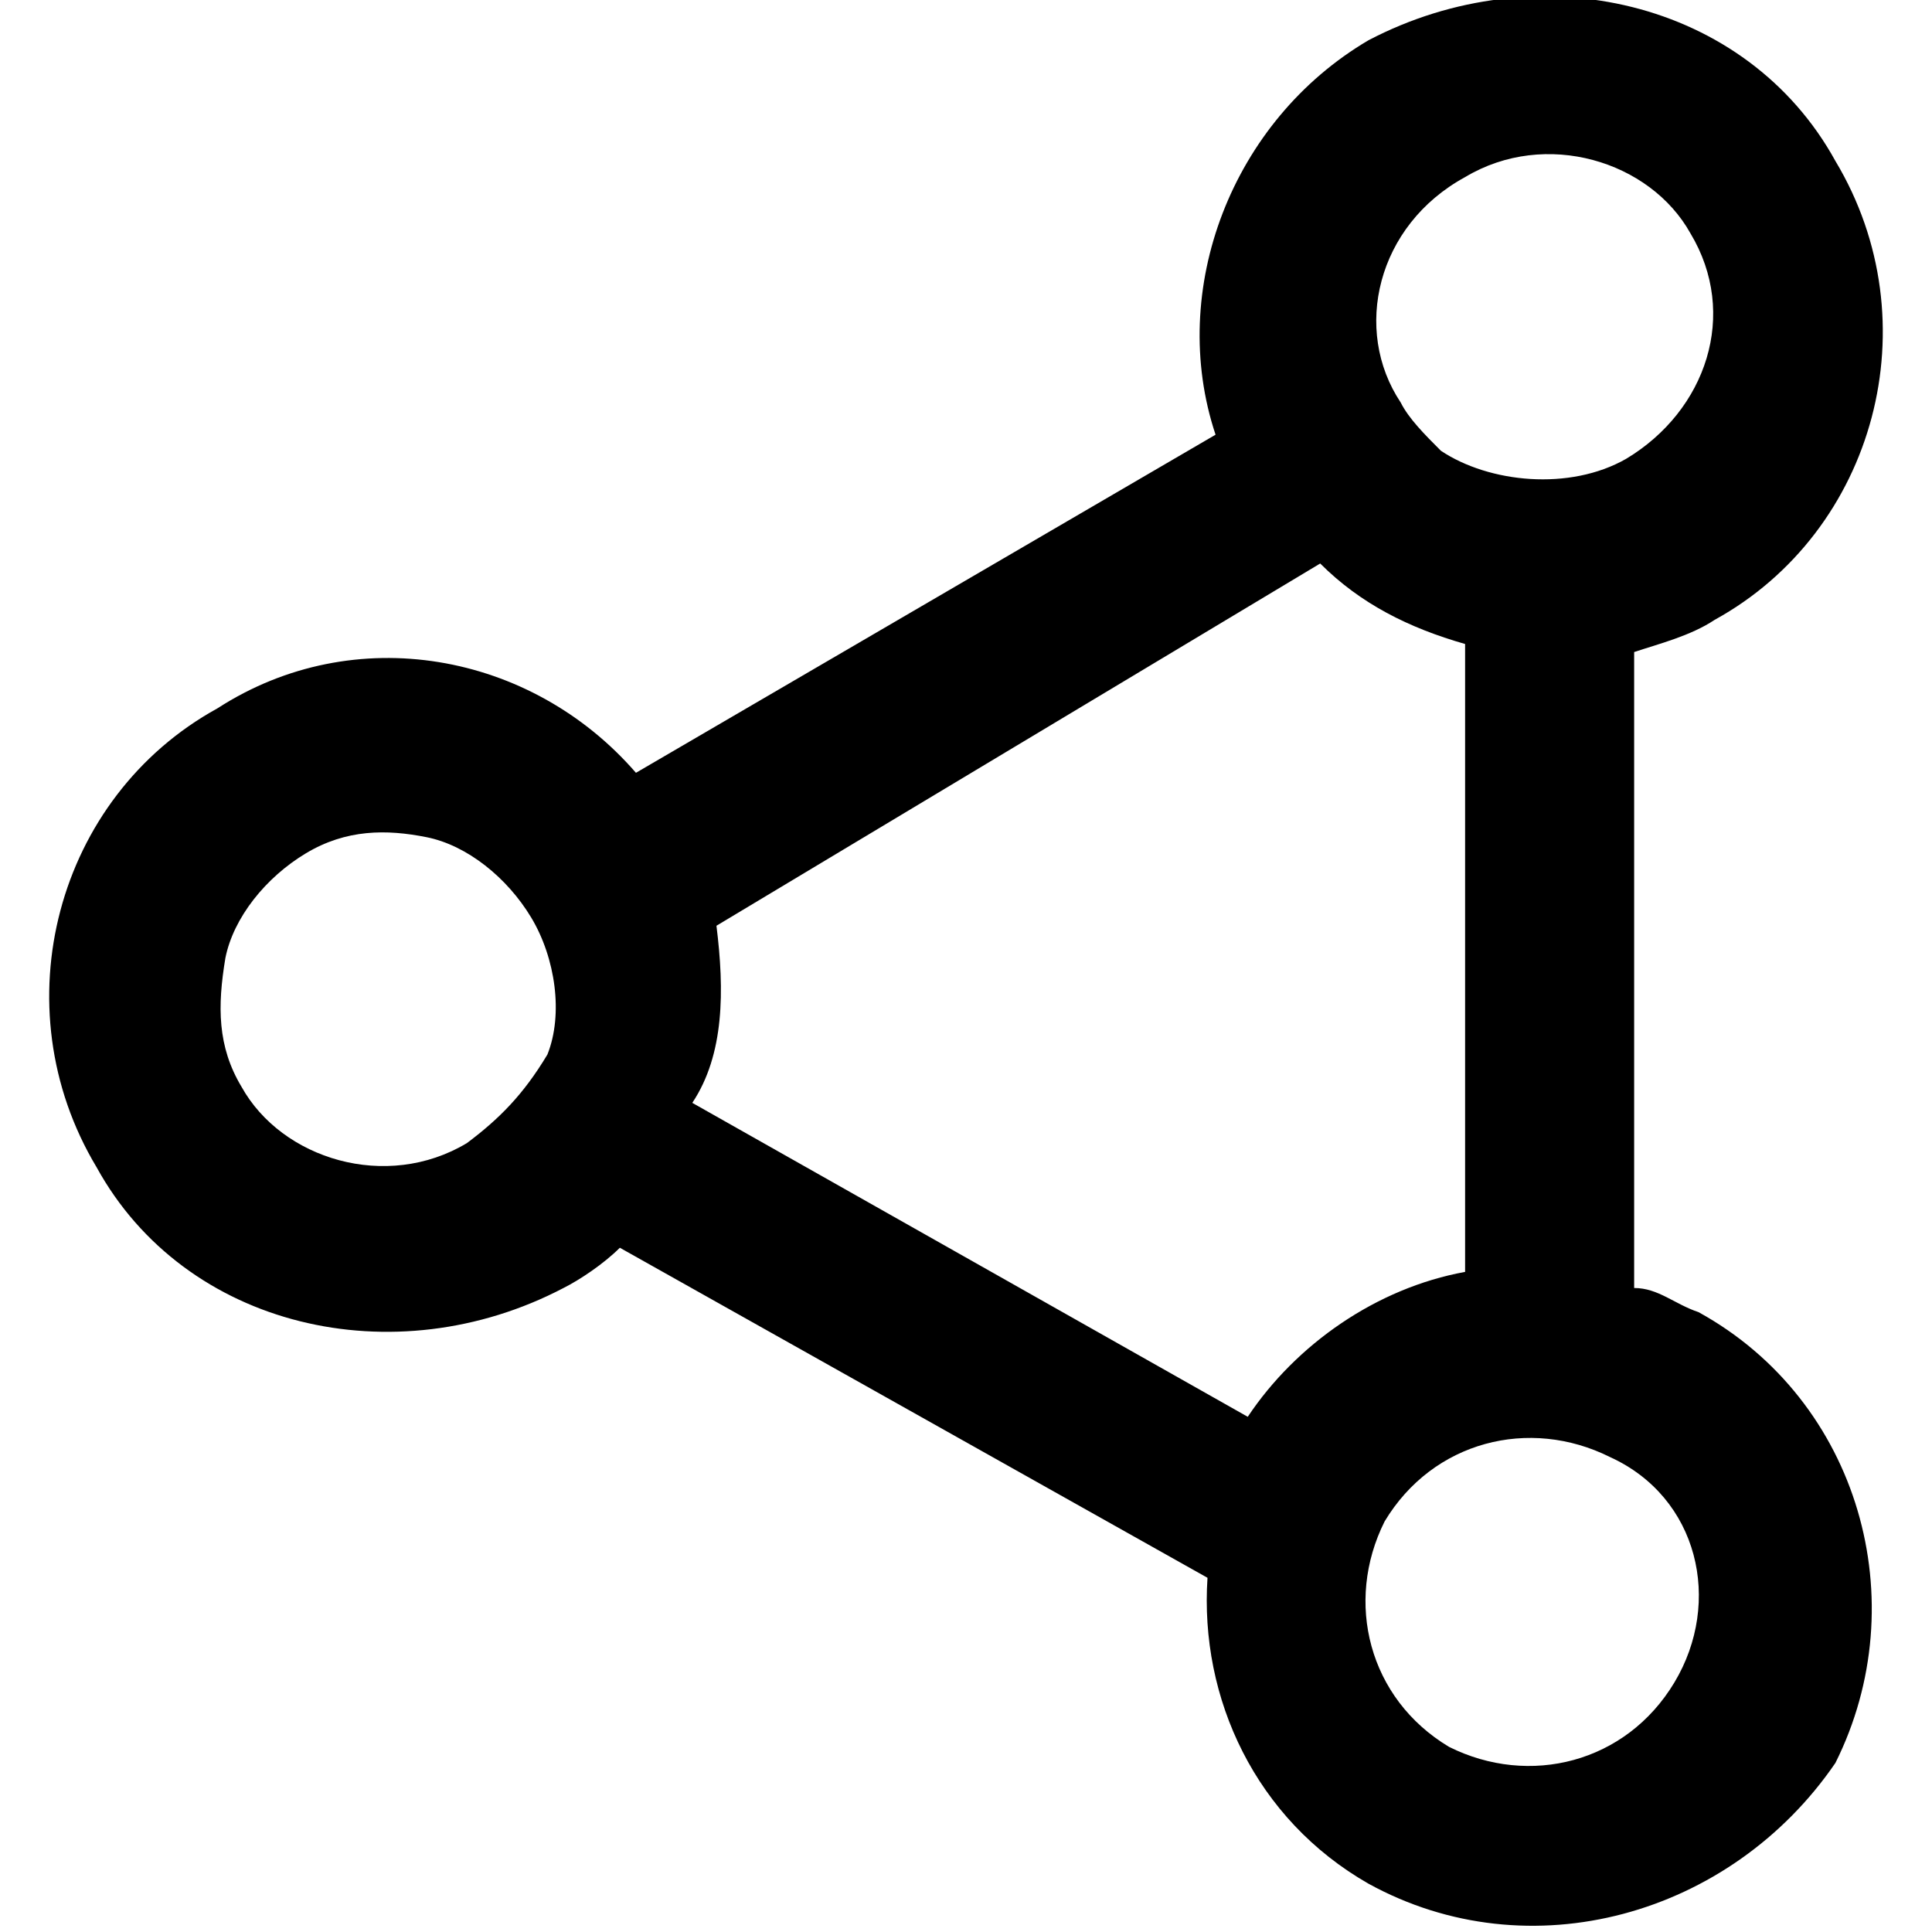
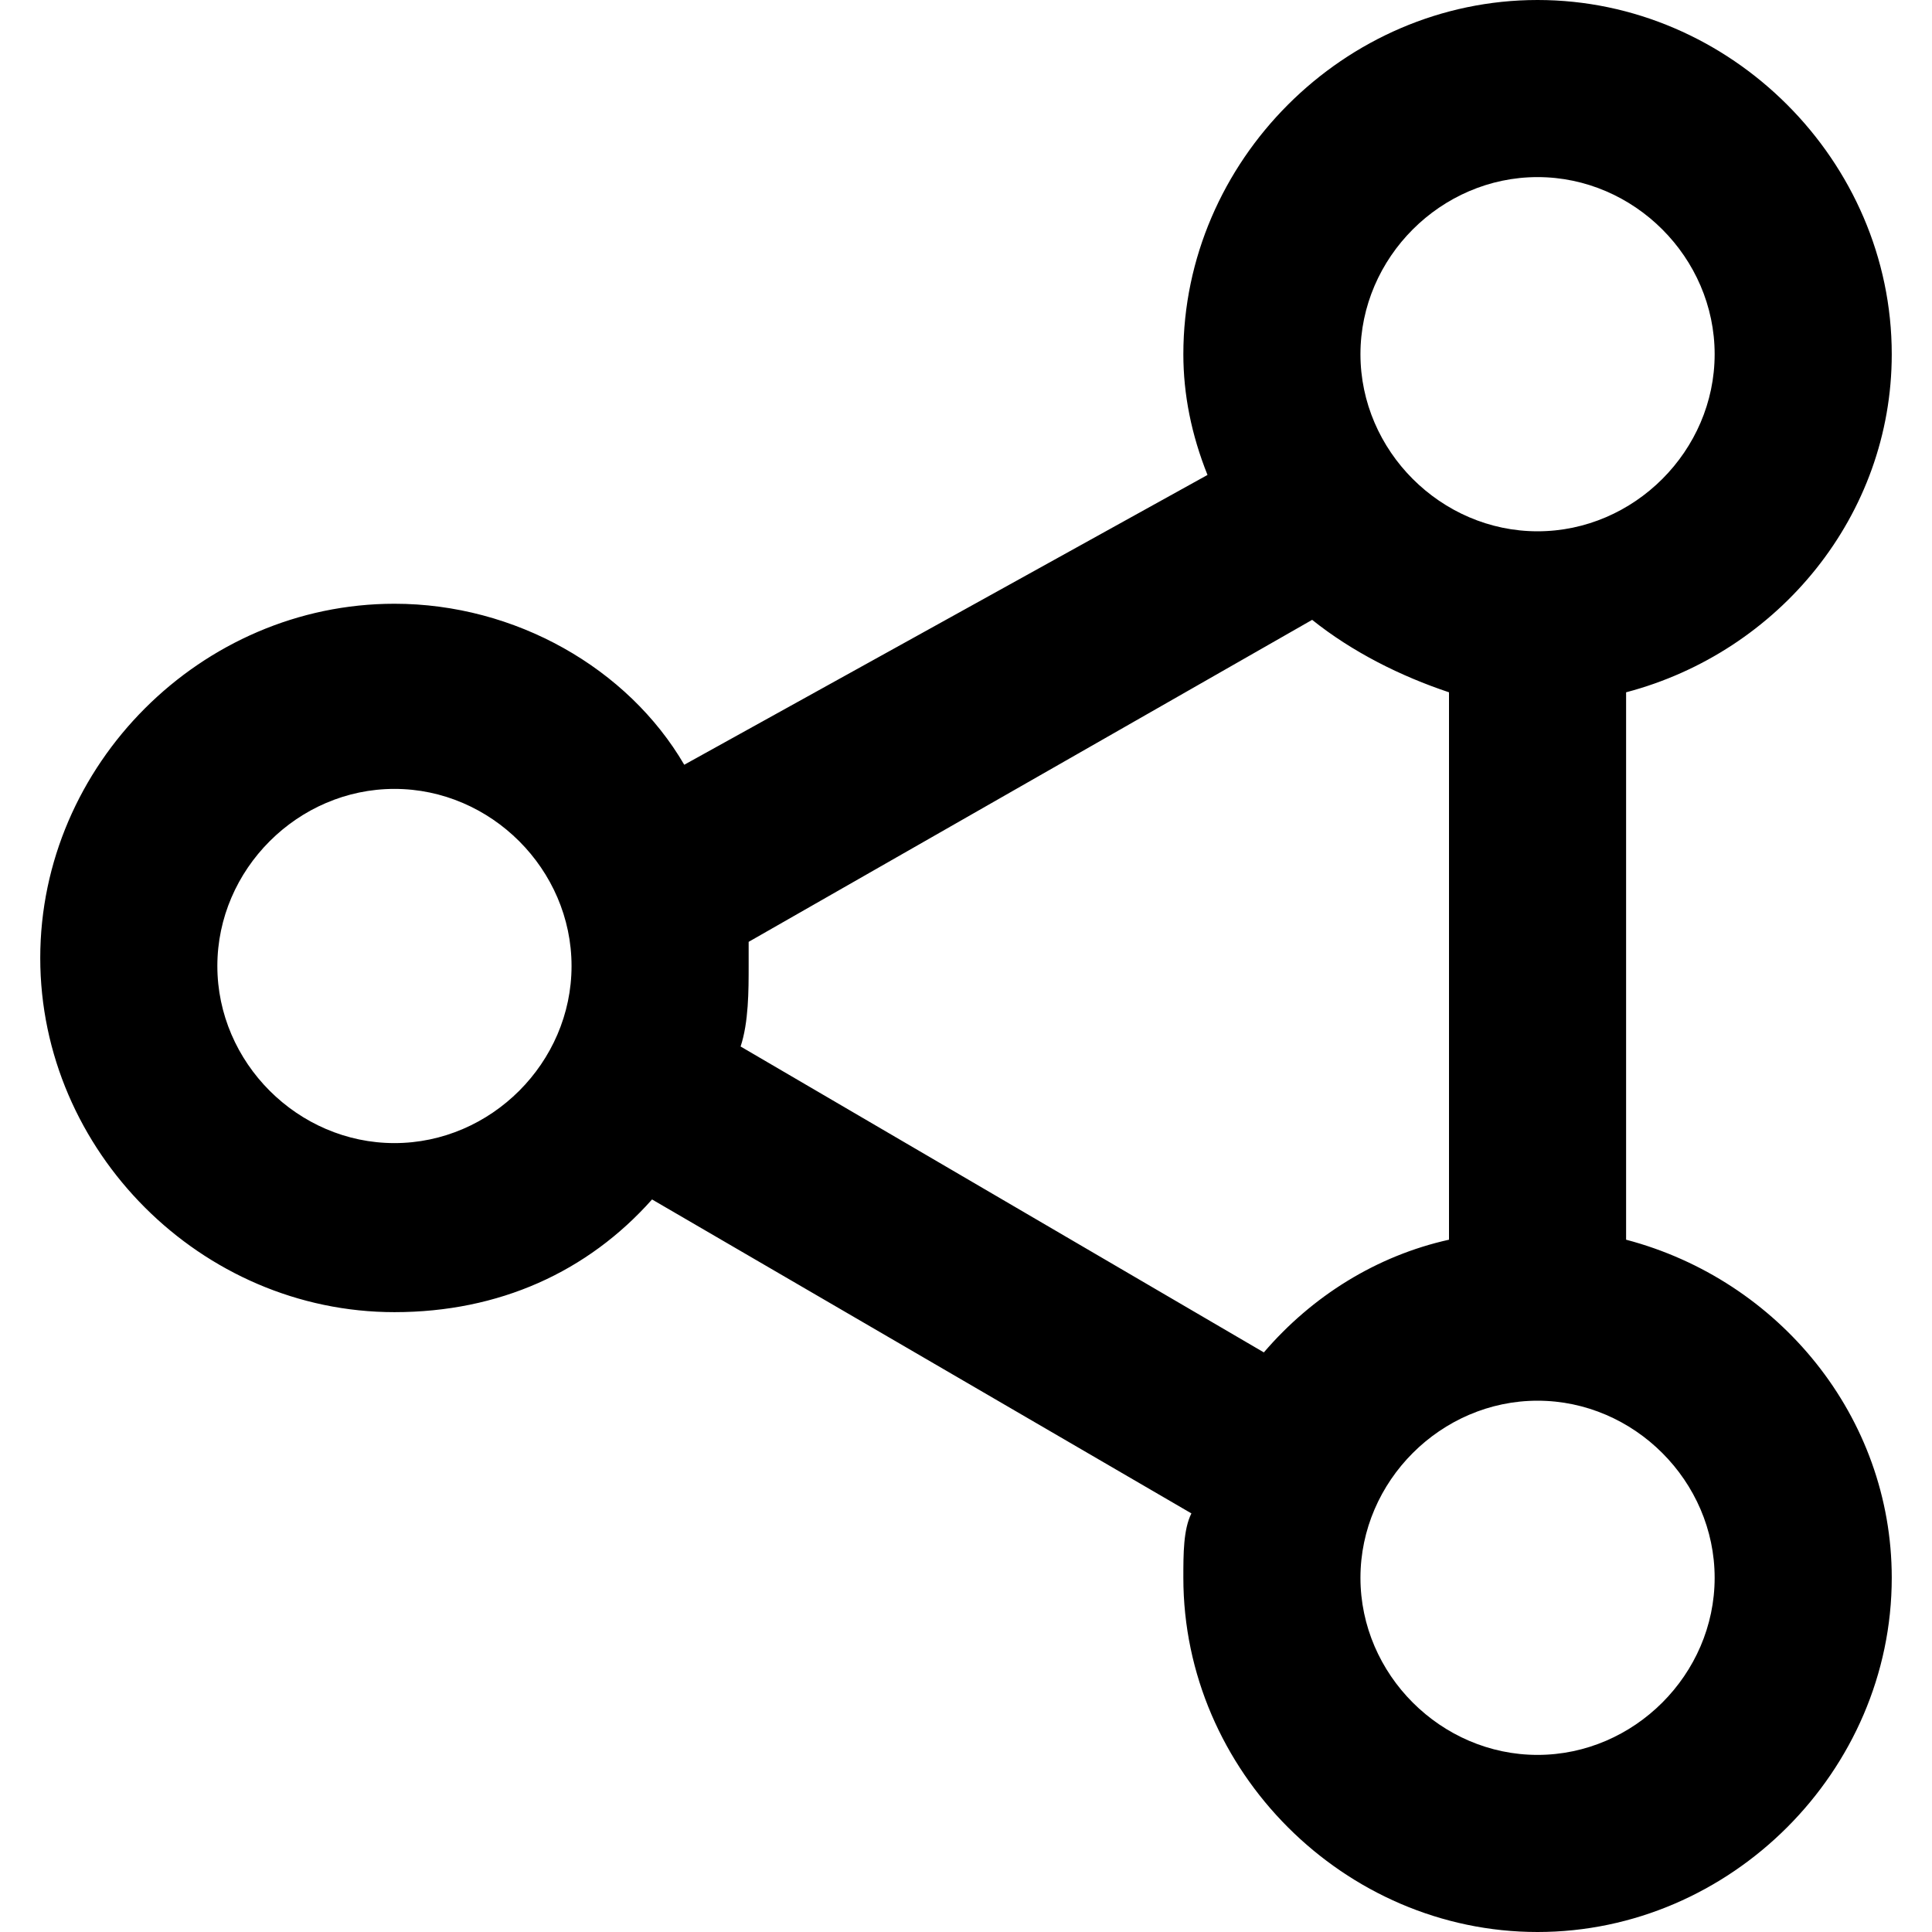
<svg xmlns="http://www.w3.org/2000/svg" role="img" viewBox="0 0 24 24">
-   <path d="M21.1,16.3c-0.3-0.1-0.5-0.3-0.8-0.3V8.1c0.3-0.1,0.7-0.2,1-0.4c2-1.1,2.7-3.7,1.5-5.7c-1.1-2-3.7-2.6-5.8-1.5 c-1.7,1-2.5,3.1-1.9,4.9L7.9,9.6C6.6,8.1,4.4,7.7,2.7,8.8c-2,1.1-2.7,3.7-1.5,5.7c1.1,2,3.7,2.6,5.8,1.5c0.2-0.1,0.5-0.3,0.7-0.5 l7.3,4.1c-0.1,1.5,0.6,3,2,3.8c2,1.1,4.5,0.4,5.8-1.5C23.8,19.9,23.1,17.4,21.1,16.3z M18.2,2.2c1-0.6,2.3-0.2,2.8,0.7 c0.6,1,0.2,2.2-0.8,2.8c-0.7,0.4-1.7,0.3-2.3-0.1c-0.2-0.2-0.4-0.4-0.5-0.6C16.8,4.1,17.1,2.8,18.2,2.2z M5.8,14.2 c-1,0.6-2.3,0.2-2.8-0.7c-0.3-0.5-0.3-1-0.2-1.6c0.1-0.5,0.5-1,1-1.3c0.5-0.3,1-0.3,1.5-0.2s1,0.5,1.3,1c0.3,0.5,0.4,1.2,0.2,1.7 C6.5,13.6,6.2,13.9,5.8,14.2z M15.5,17.6l-6.9-3.9C9,13.1,9,12.3,8.9,11.5L16.4,7c0.5,0.5,1.1,0.8,1.8,1v7.8 C17.1,16,16.1,16.7,15.5,17.6z M20.8,20.9c-0.6,1-1.8,1.3-2.8,0.8c-1-0.6-1.3-1.8-0.8-2.8c0.6-1,1.8-1.3,2.8-0.8 C21.1,18.6,21.4,19.9,20.8,20.9z" />
+   <path d="M20.2 15.4V8.6c1.9-.5 3.3-2.2 3.3-4.2 0-2.4-2-4.4-4.4-4.4-2.4 0-4.4 2-4.4 4.4 0 .5.1 1 .3 1.5L8.5 9.5c-.7-1.2-2.1-2-3.6-2-2.4 0-4.4 2-4.4 4.4 0 2.4 2 4.4 4.4 4.4 1.3 0 2.4-.5 3.2-1.4l6.7 3.9c-.1.2-.1.5-.1.8 0 2.4 2 4.4 4.4 4.4 2.4 0 4.4-2 4.4-4.4 0-2-1.4-3.7-3.3-4.2zM4.9 14.2c-1.2 0-2.2-1-2.2-2.2s1-2.2 2.2-2.2c1.2 0 2.2 1 2.2 2.2s-1 2.2-2.2 2.2zm14.2-12c1.2 0 2.2 1 2.2 2.2 0 1.2-1 2.2-2.2 2.2-1.2 0-2.2-1-2.2-2.2 0-1.2 1-2.2 2.2-2.2zm-3.4 14.6L9.2 13c.1-.3.1-.7.1-1v-.3l7-4c.5.4 1.1.7 1.7.9v6.8c-.9.2-1.7.7-2.3 1.4zm3.4 5c-1.2 0-2.2-1-2.2-2.2 0-1.2 1-2.2 2.2-2.2 1.2 0 2.2 1 2.2 2.2 0 1.2-1 2.2-2.2 2.2z" />
</svg>
